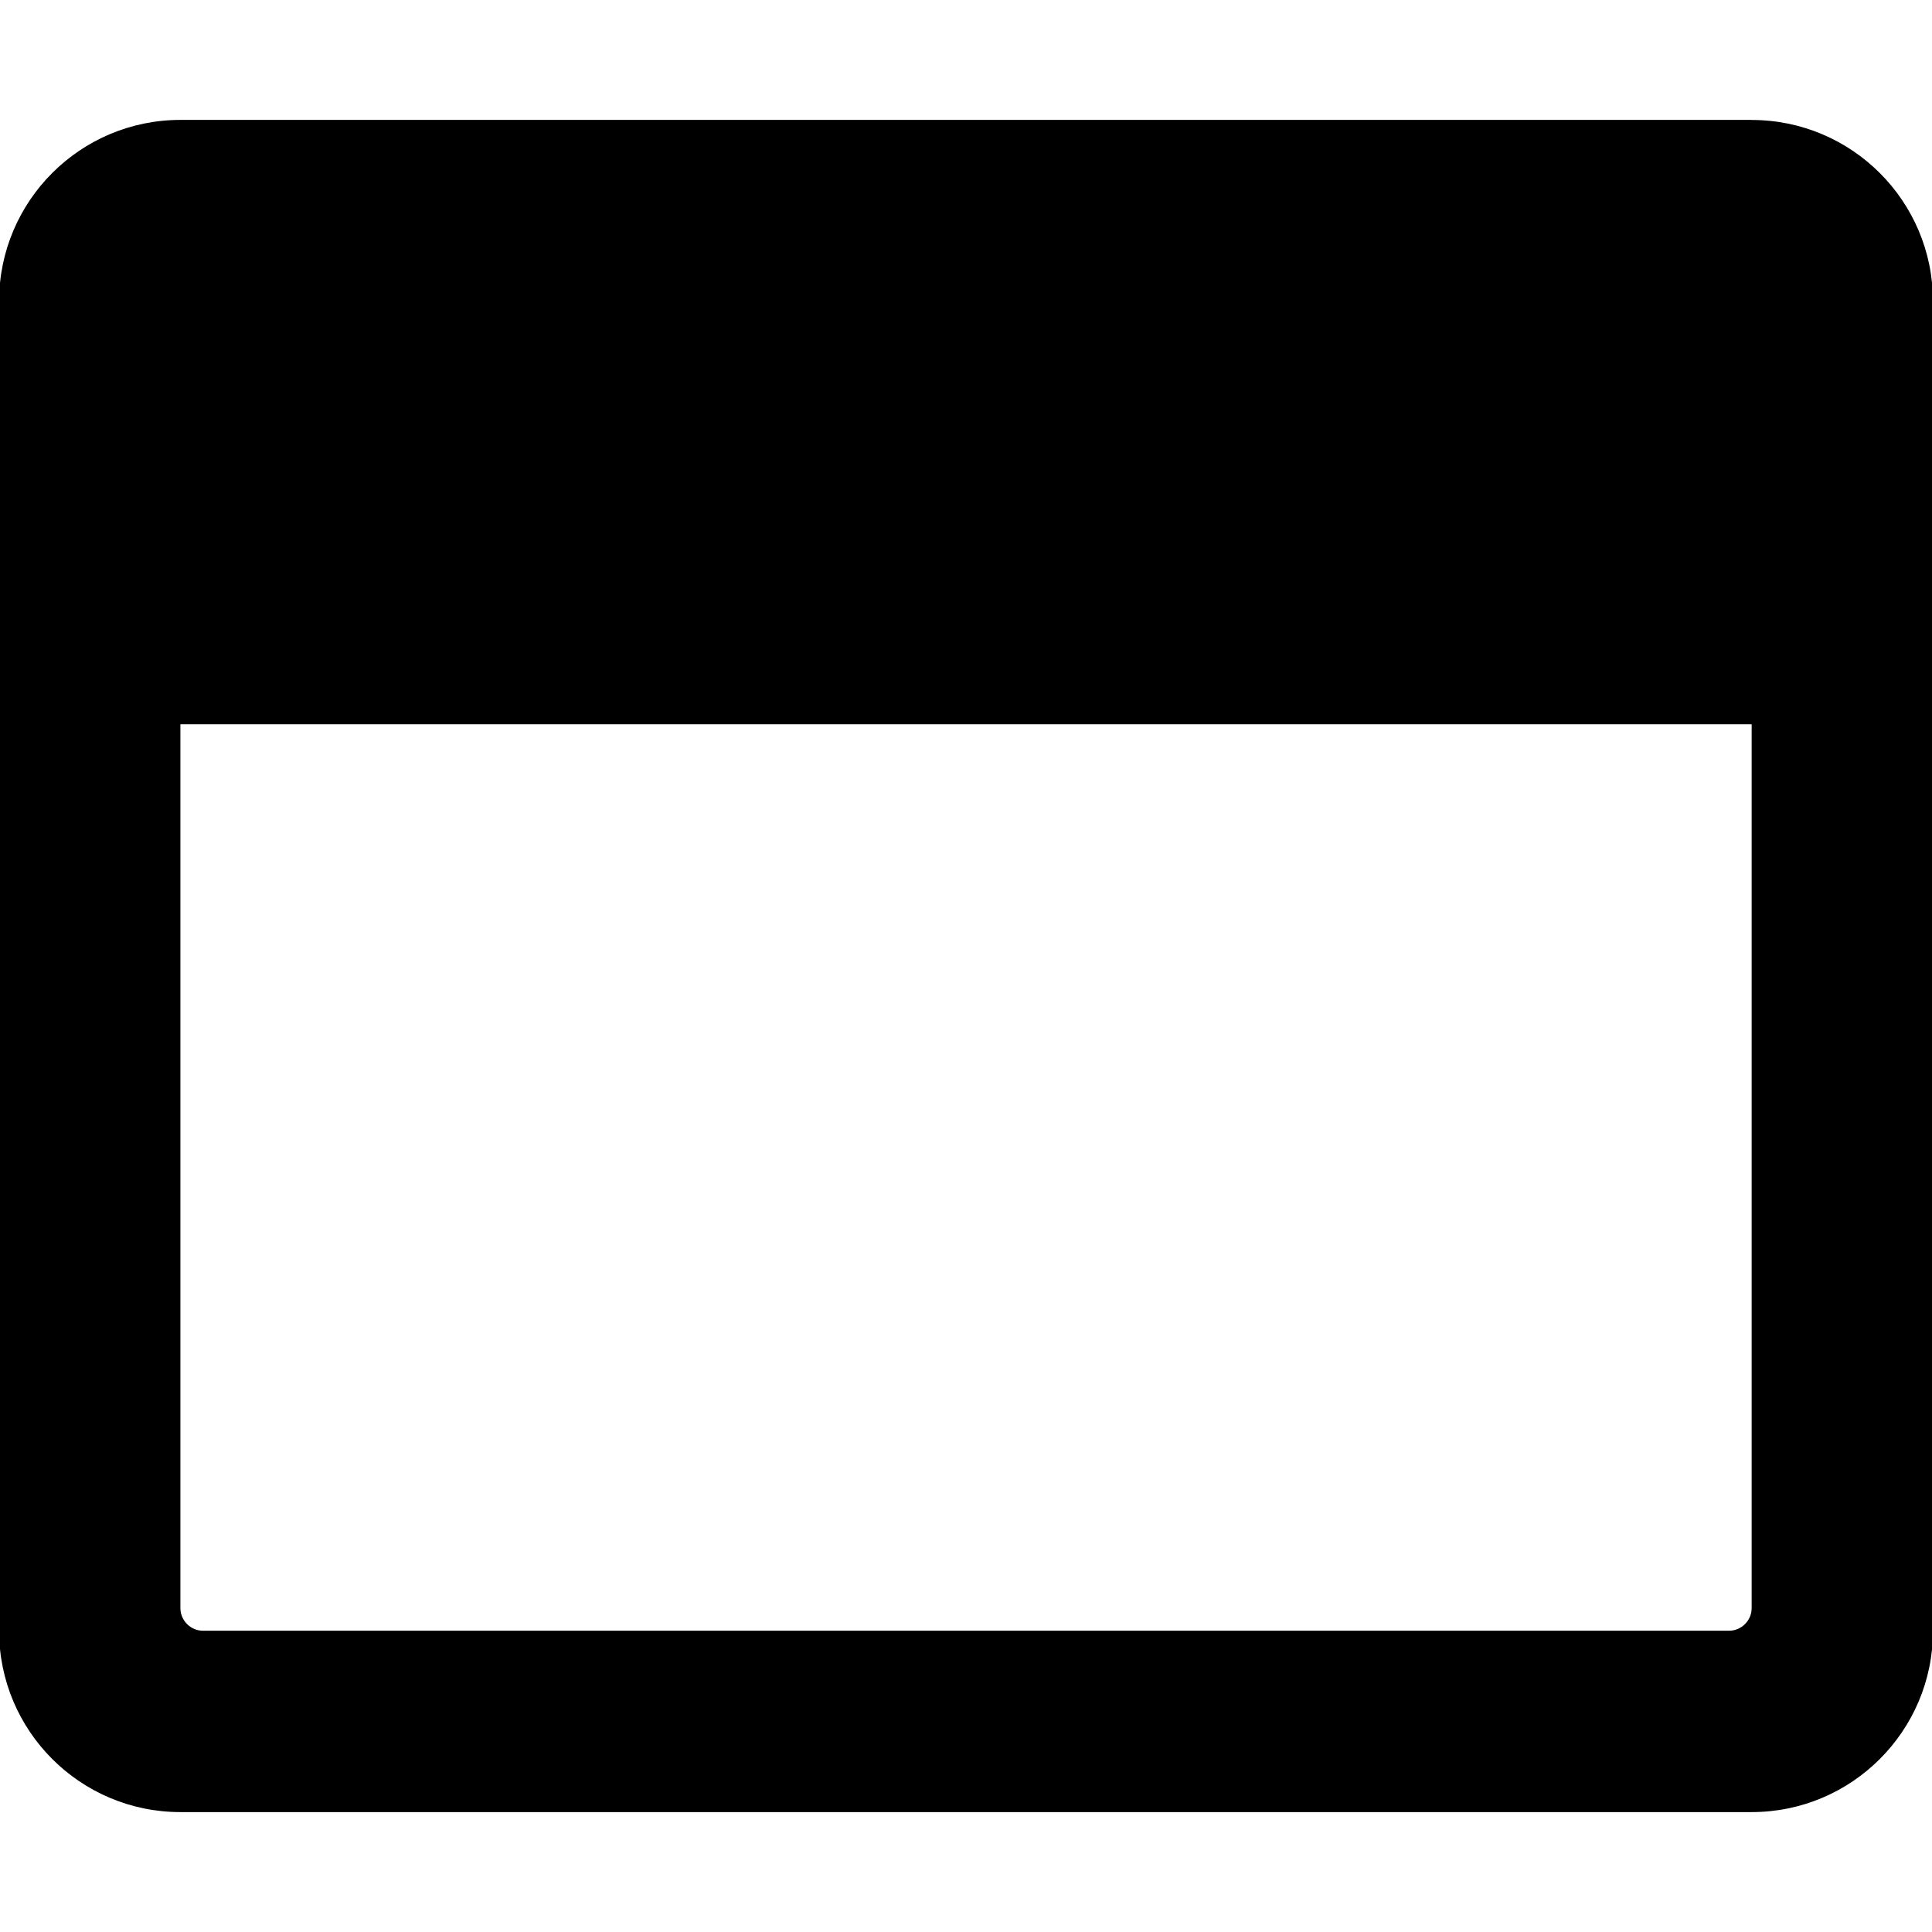
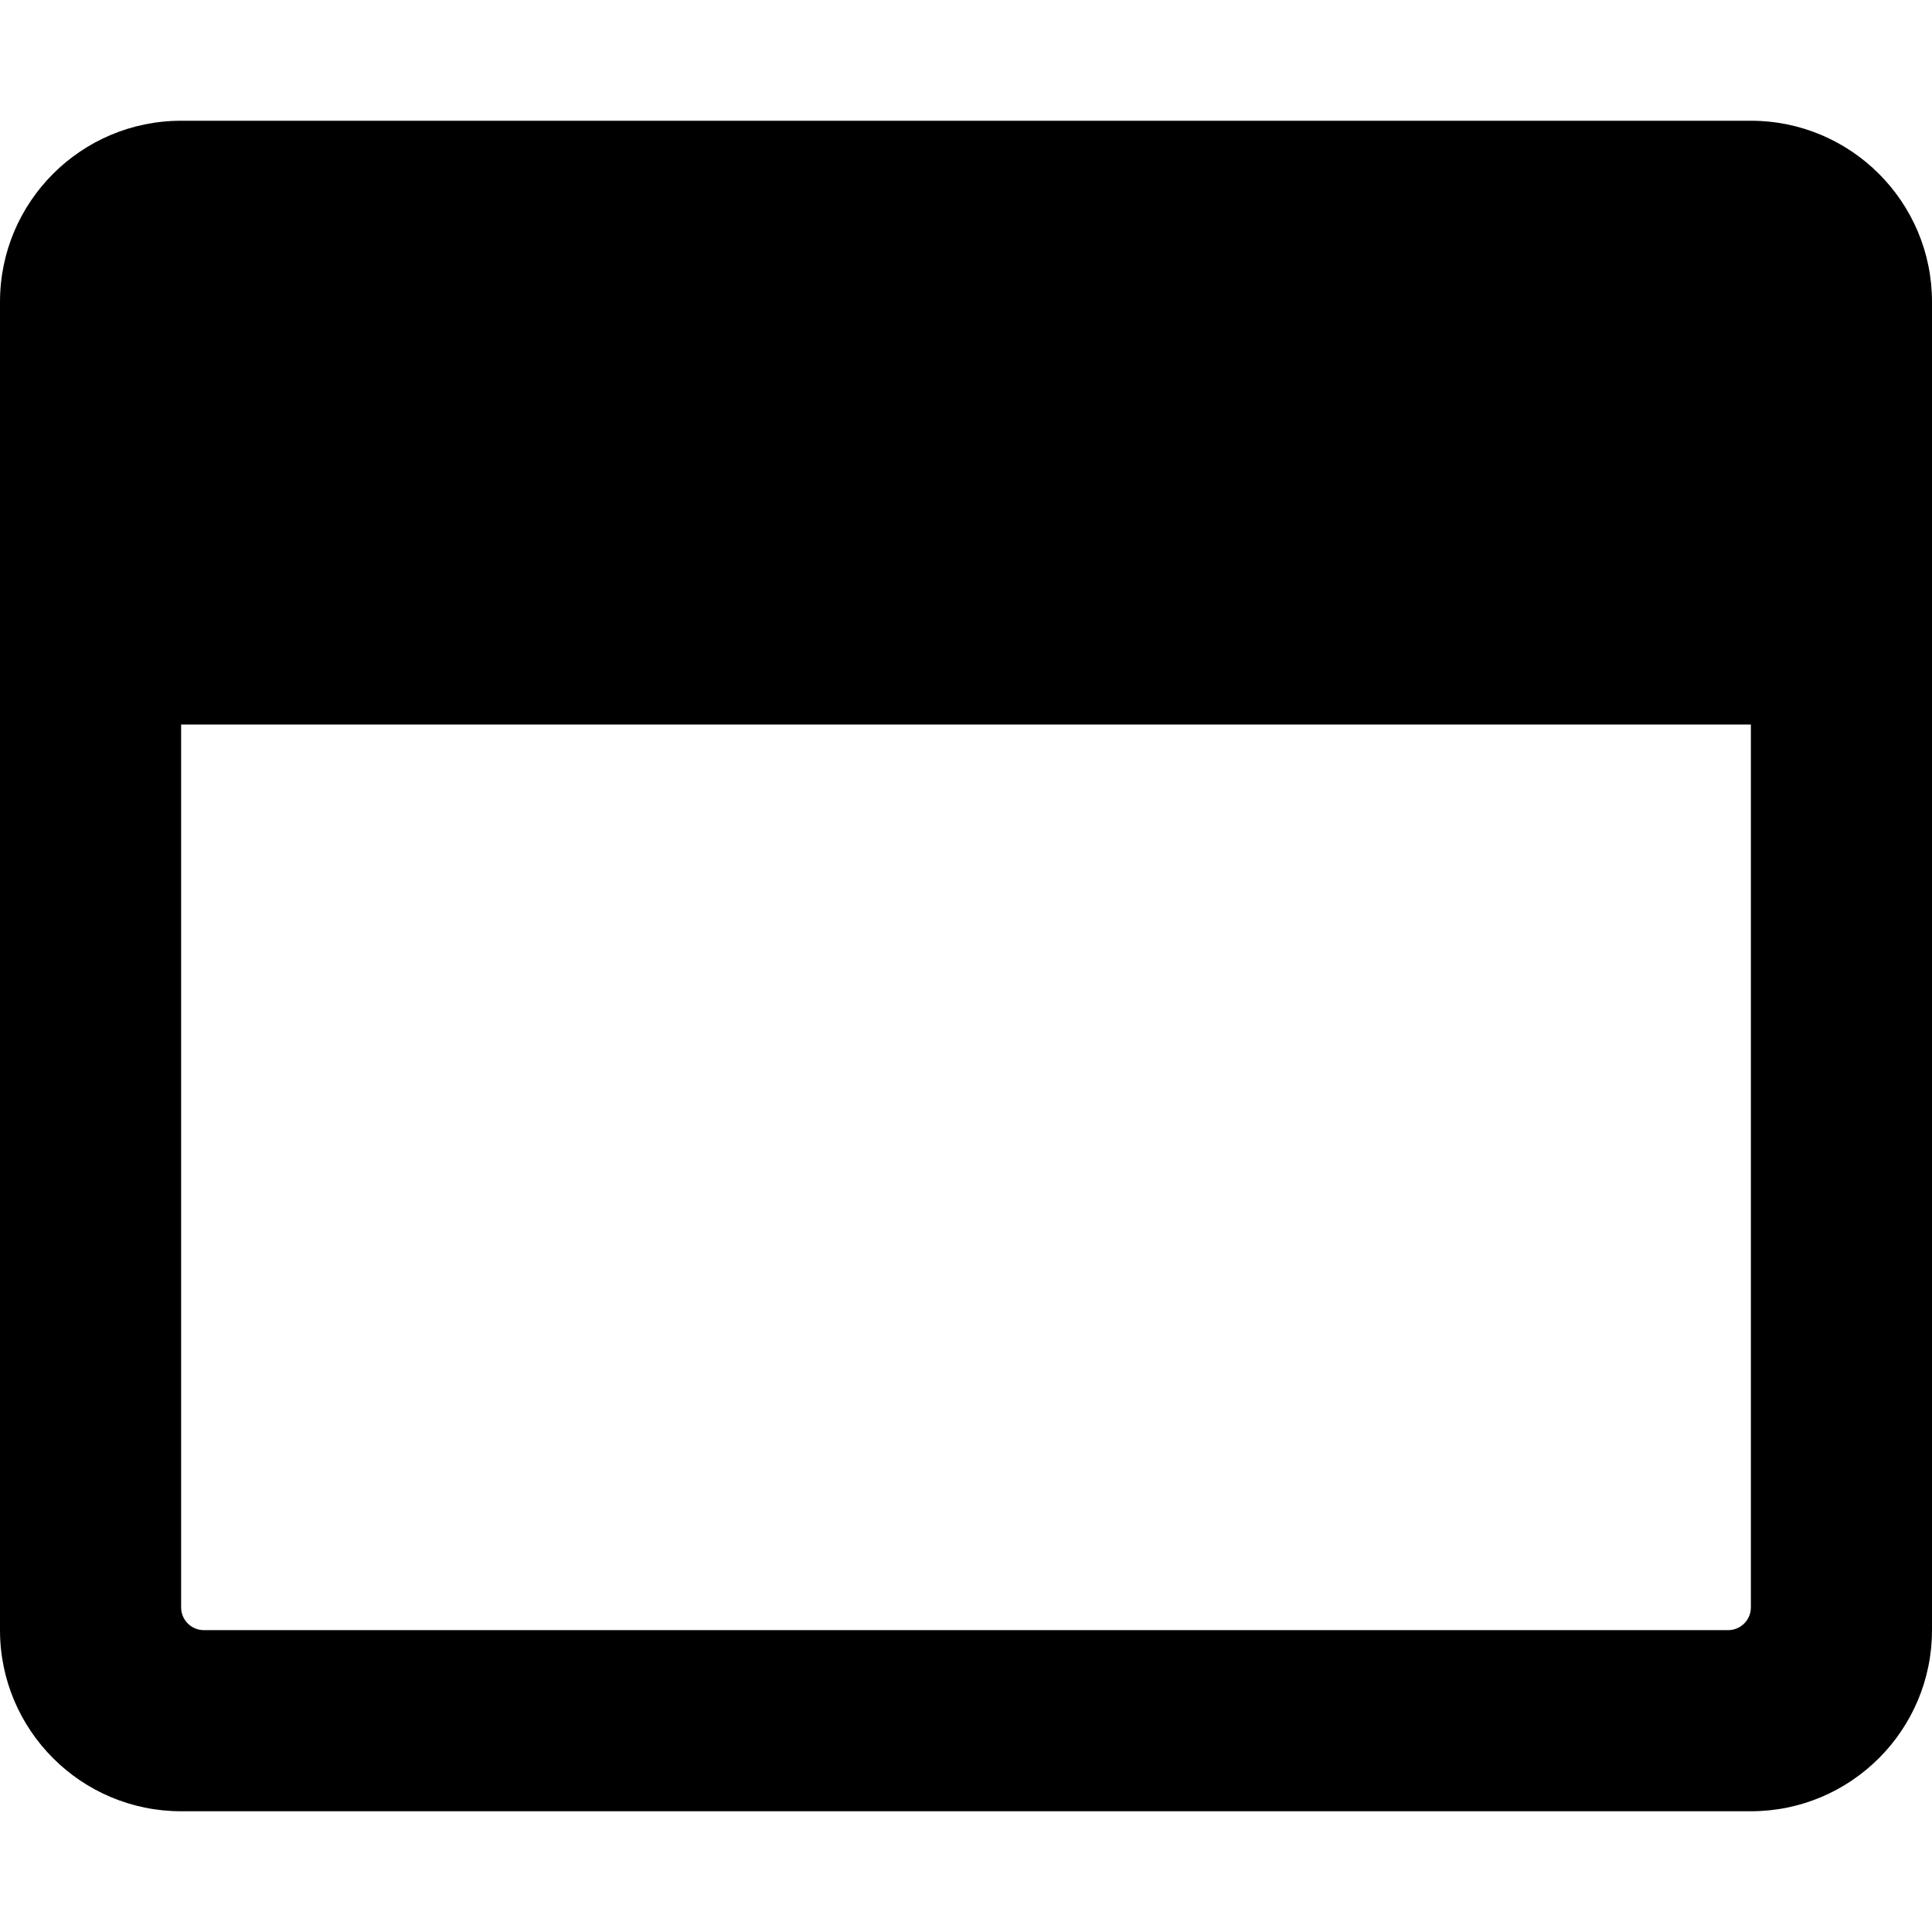
<svg xmlns="http://www.w3.org/2000/svg" version="1.1" width="32" height="32" viewBox="0 0 32 32">
-   <path d="M29.013 1.986h-26.025c-1.658 0-3.003 1.345-3.003 3.003v22.022c0 1.658 1.345 3.003 3.003 3.003h26.025c1.658 0 3.003-1.345 3.003-3.003v-22.021c0-1.658-1.345-3.003-3.003-3.003zM29.013 26.635c0 0.206-0.169 0.375-0.375 0.375h-25.275c-0.206 0-0.375-0.169-0.375-0.375v-14.639h26.025v14.639z" />
+   <path d="M29 2h-26c-1.656 0-3 1.344-3 3v22c0 1.656 1.344 3 3 3h26c1.656 0 3-1.344 3-3v-22c0-1.656-1.344-3-3-3zM29 26.625c0 0.206-0.169 0.375-0.375 0.375h-25.25c-0.206 0-0.375-0.169-0.375-0.375v-14.625h26v14.625z" />
</svg>
